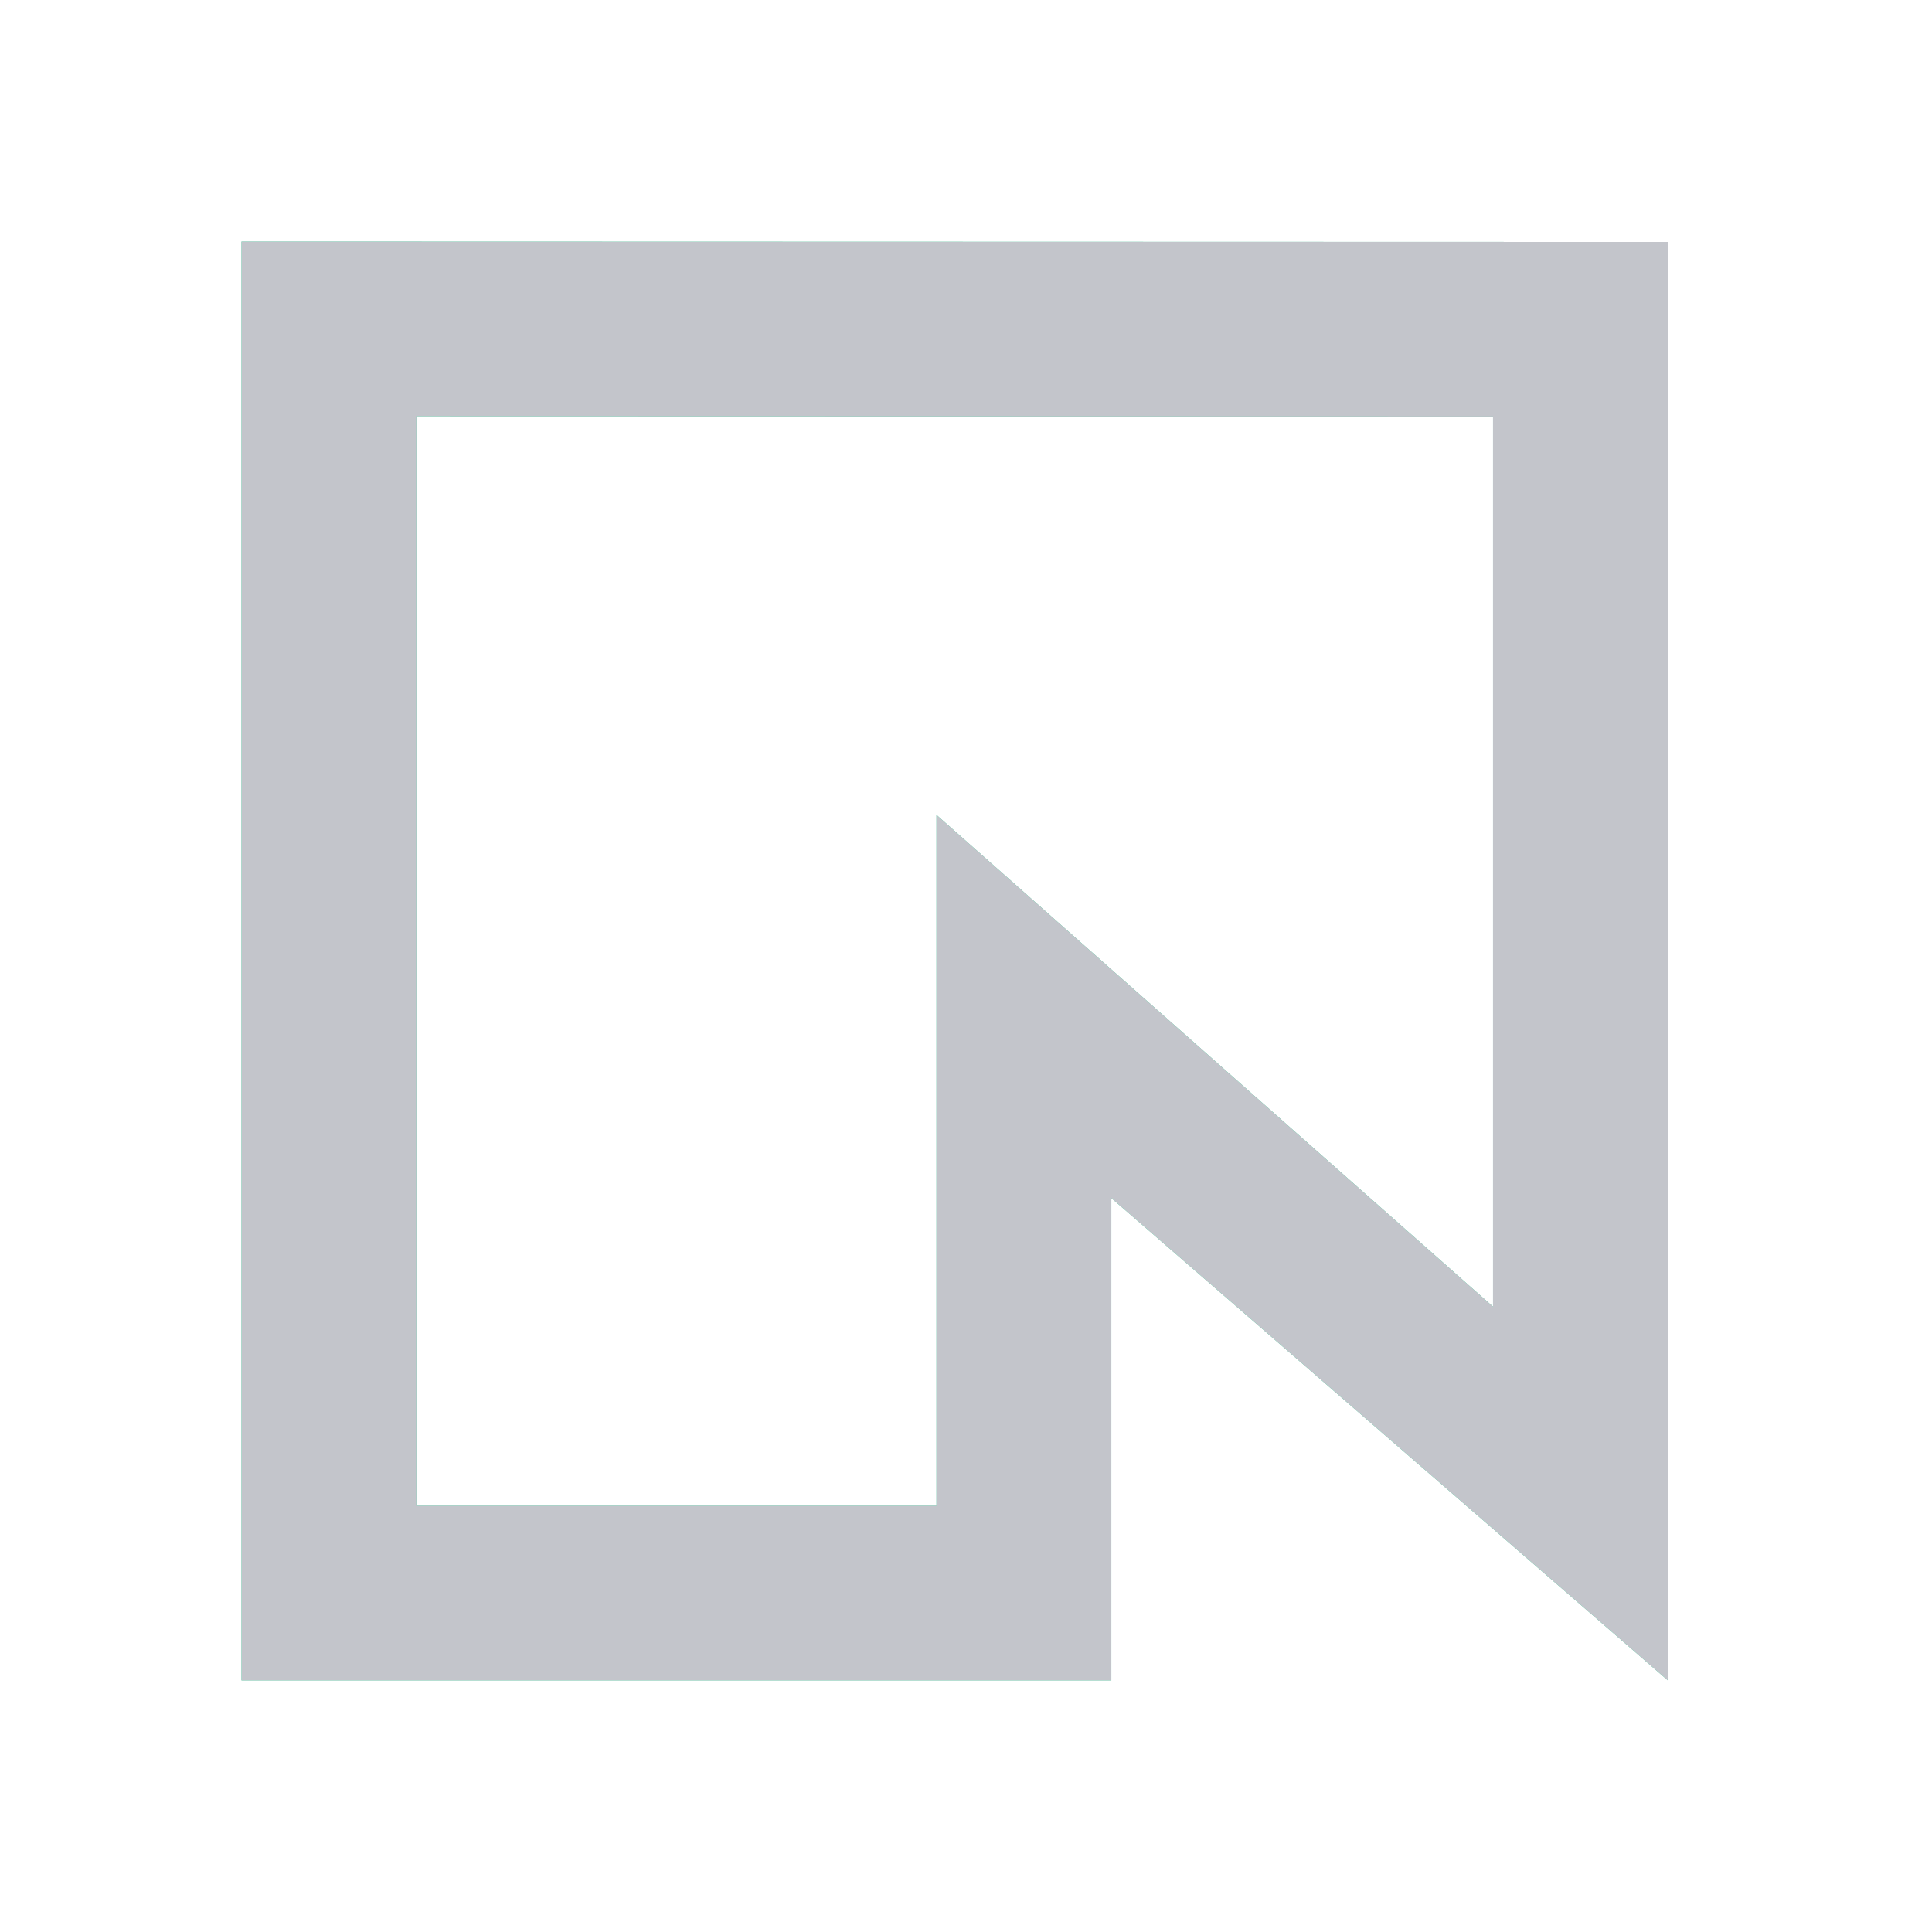
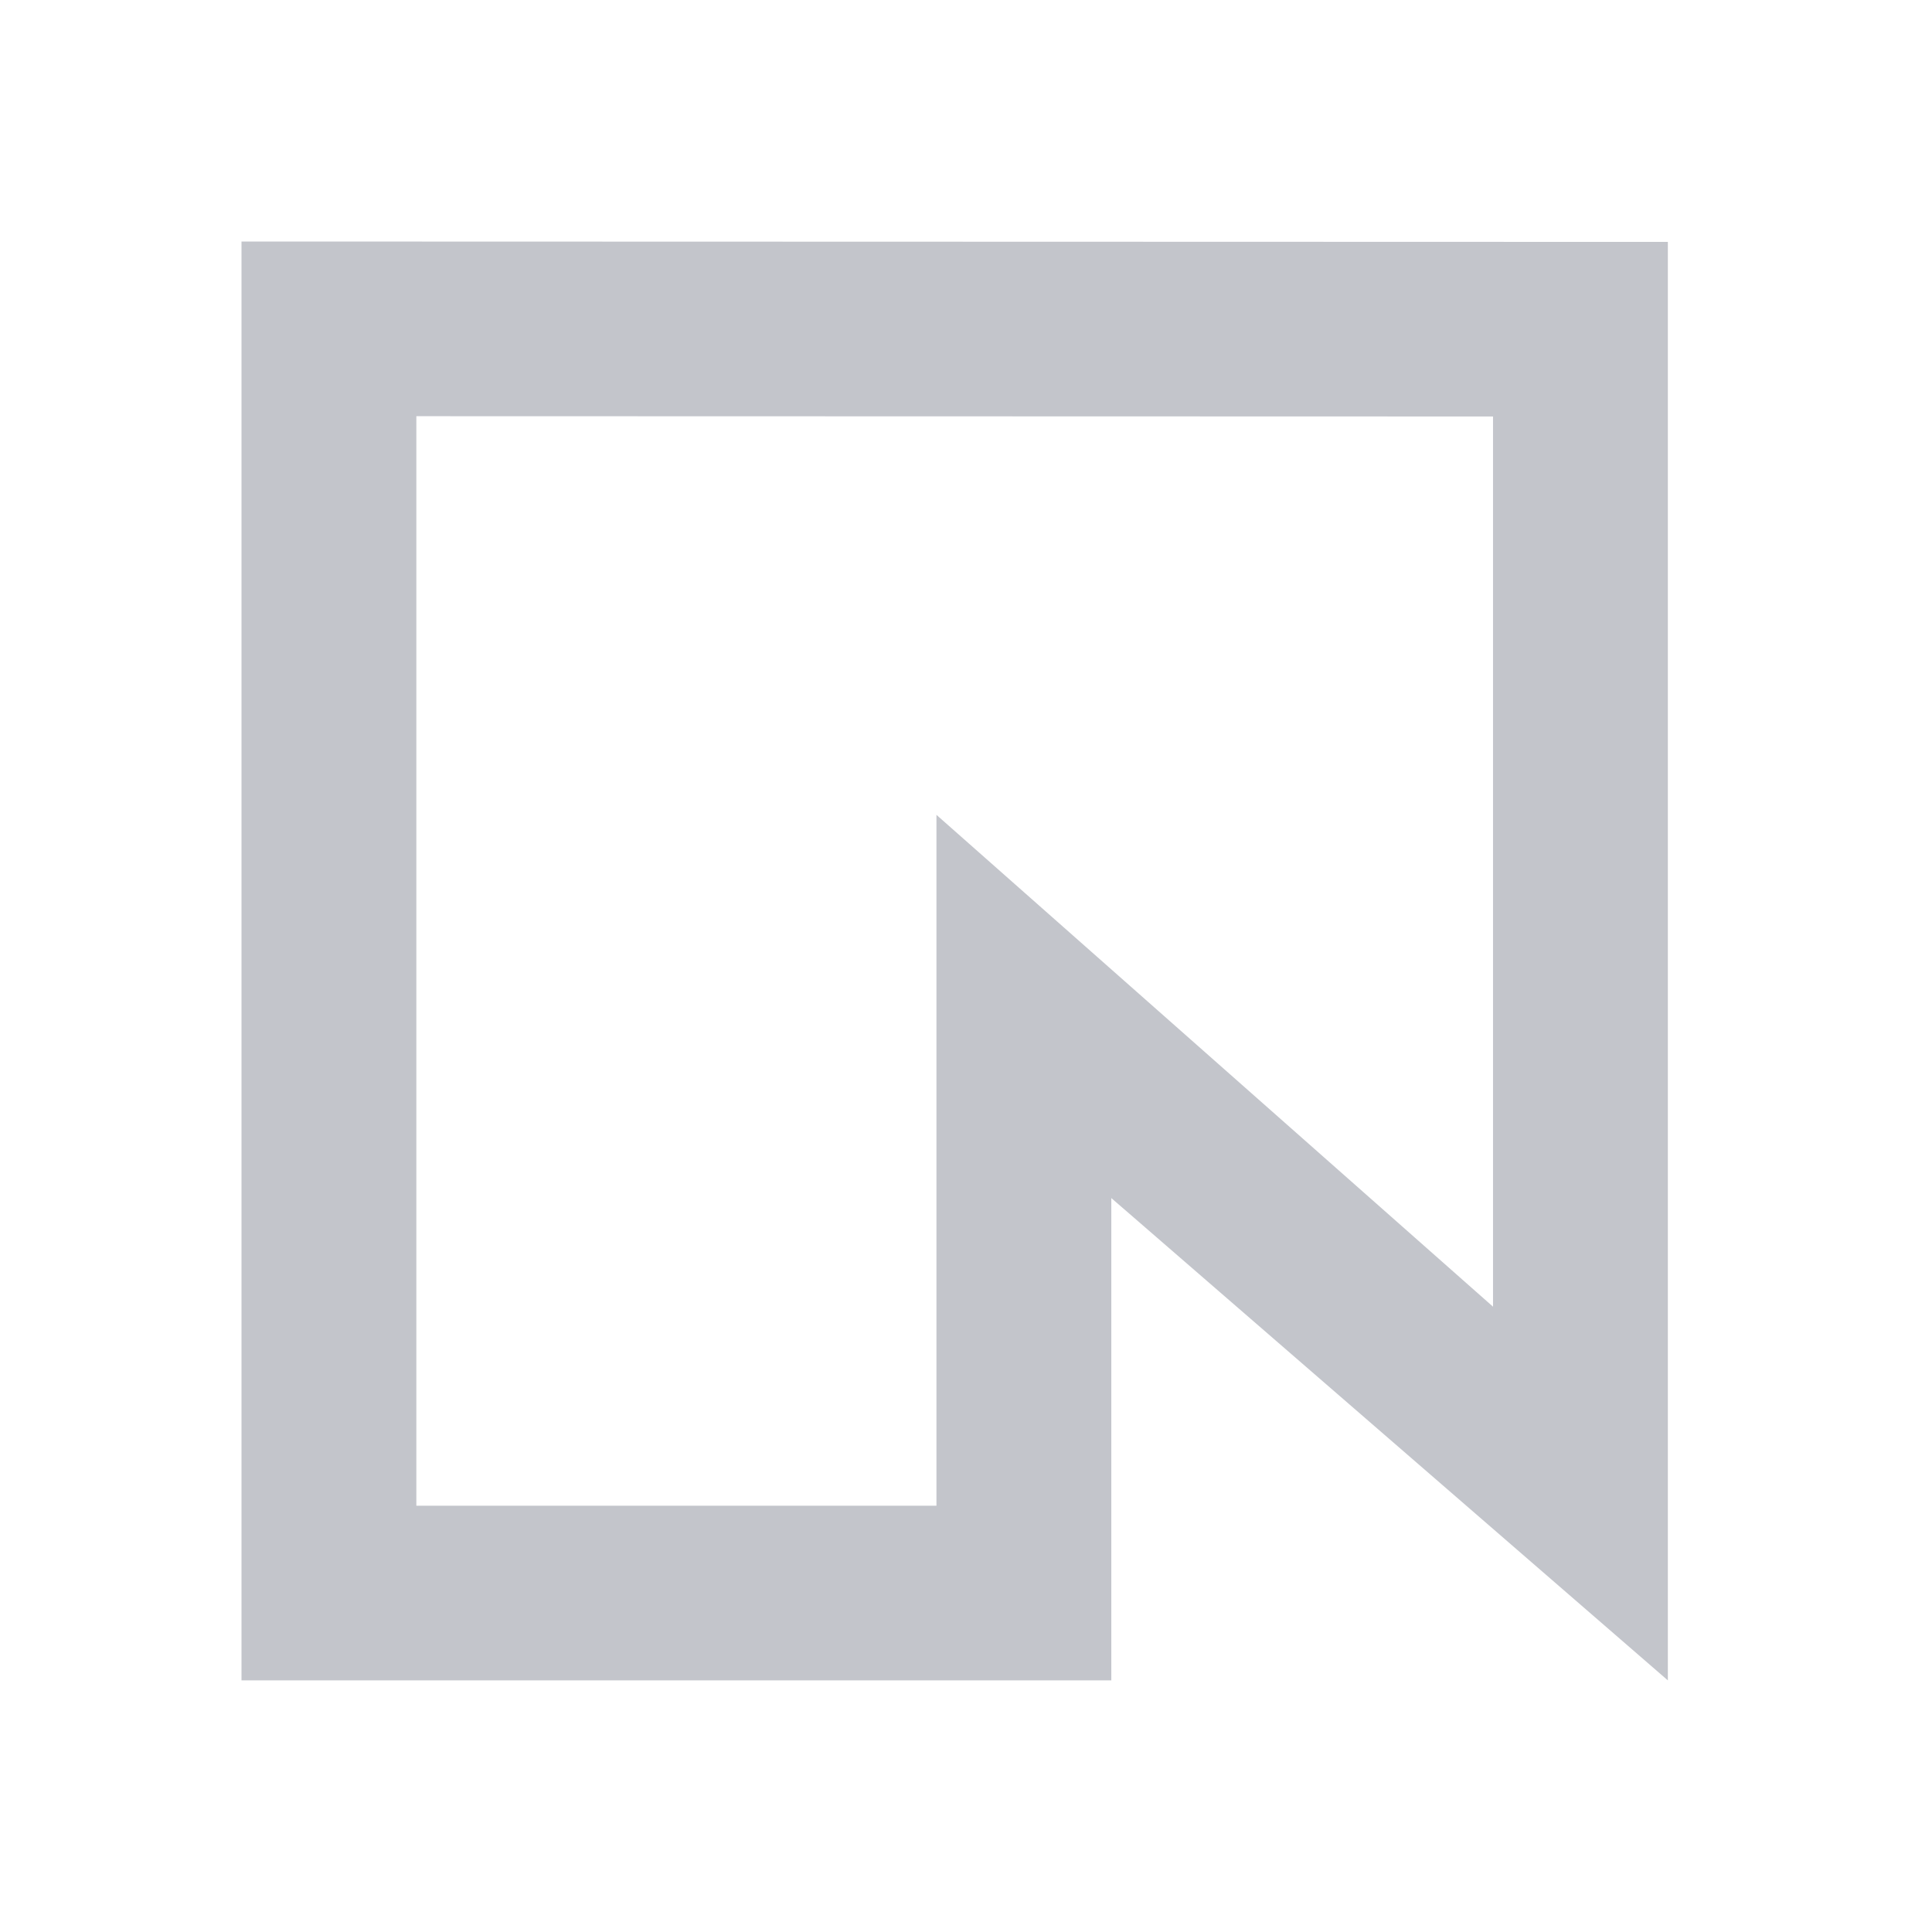
<svg xmlns="http://www.w3.org/2000/svg" width="13" height="13" viewBox="0 0 64 64" fill="none">
  <g transform="translate(8 8) scale(0.75)">
-     <path d="M63 0.018V63.553L38.418 42.25V63.553H0V0L63 0.018ZM7.723 55.839H30.695V25.324L55.278 47.048V7.729L7.723 7.716V55.839Z" fill="#34D59A" />
    <path d="M63 0.018V63.553L38.418 42.25V63.553H0V0L63 0.018ZM7.723 55.839H30.695V25.324L55.278 47.048V7.729L7.723 7.716V55.839Z" fill="#C3C5CB" />
  </g>
</svg>
